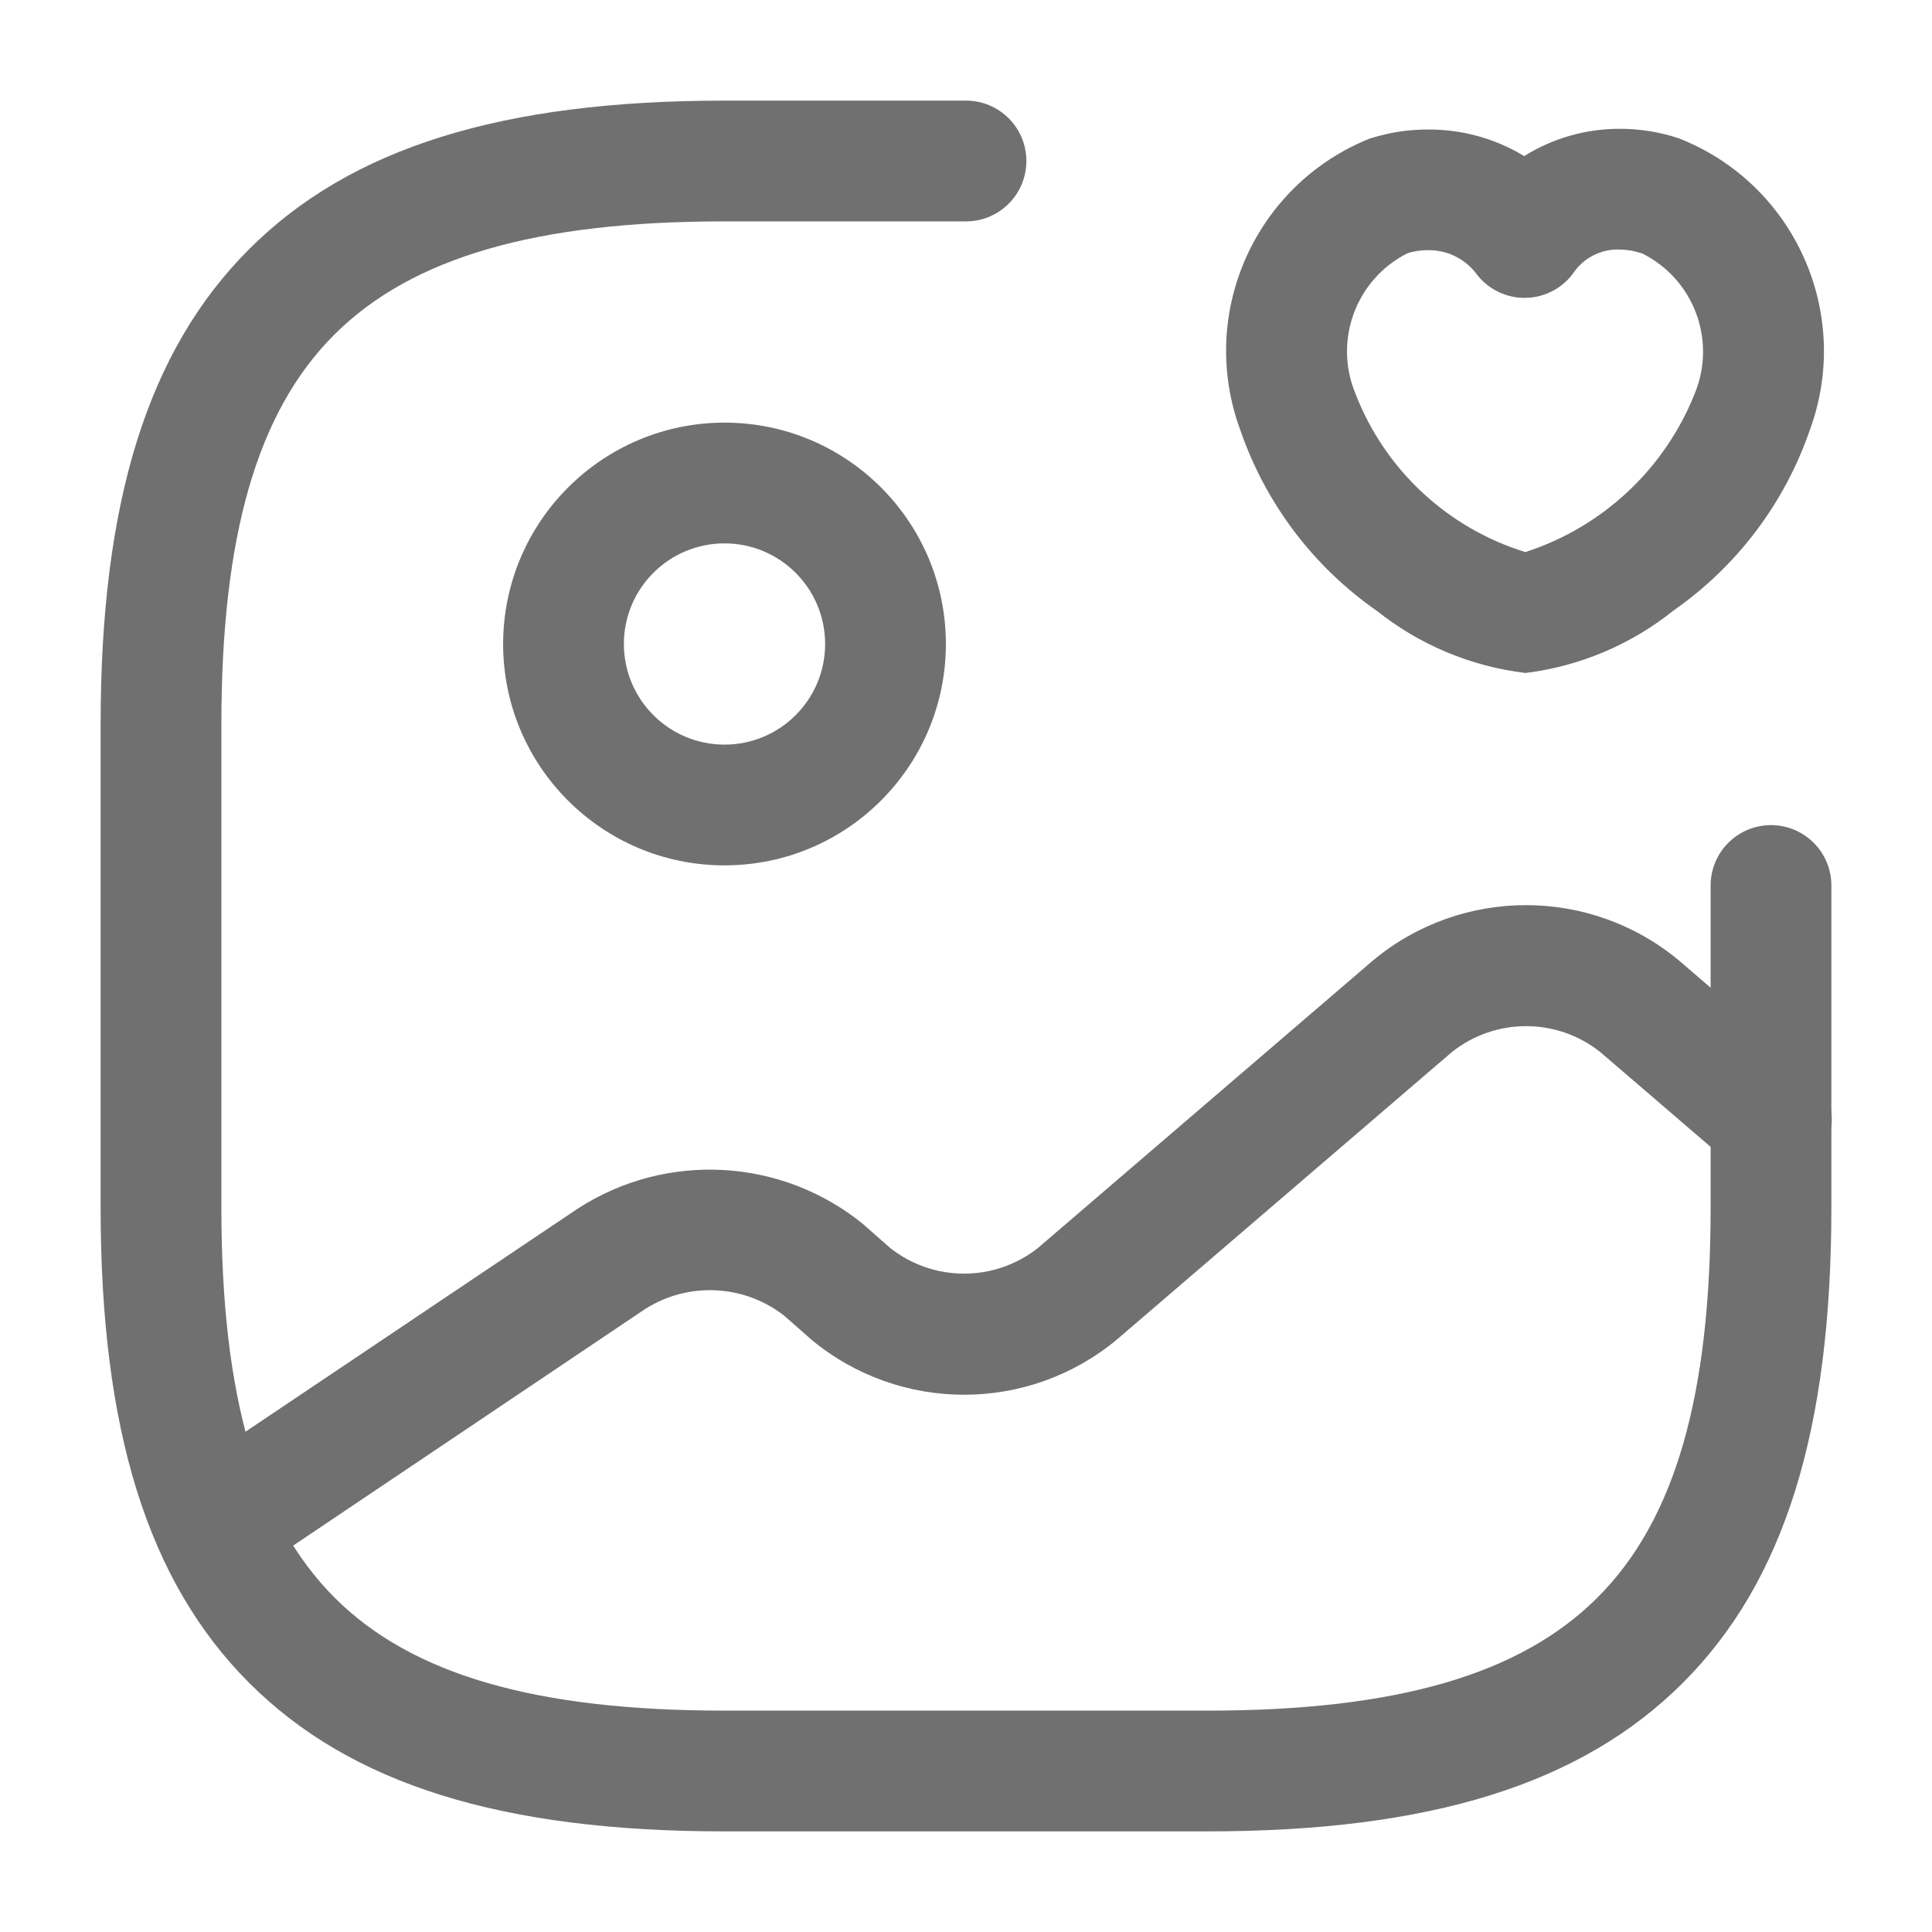
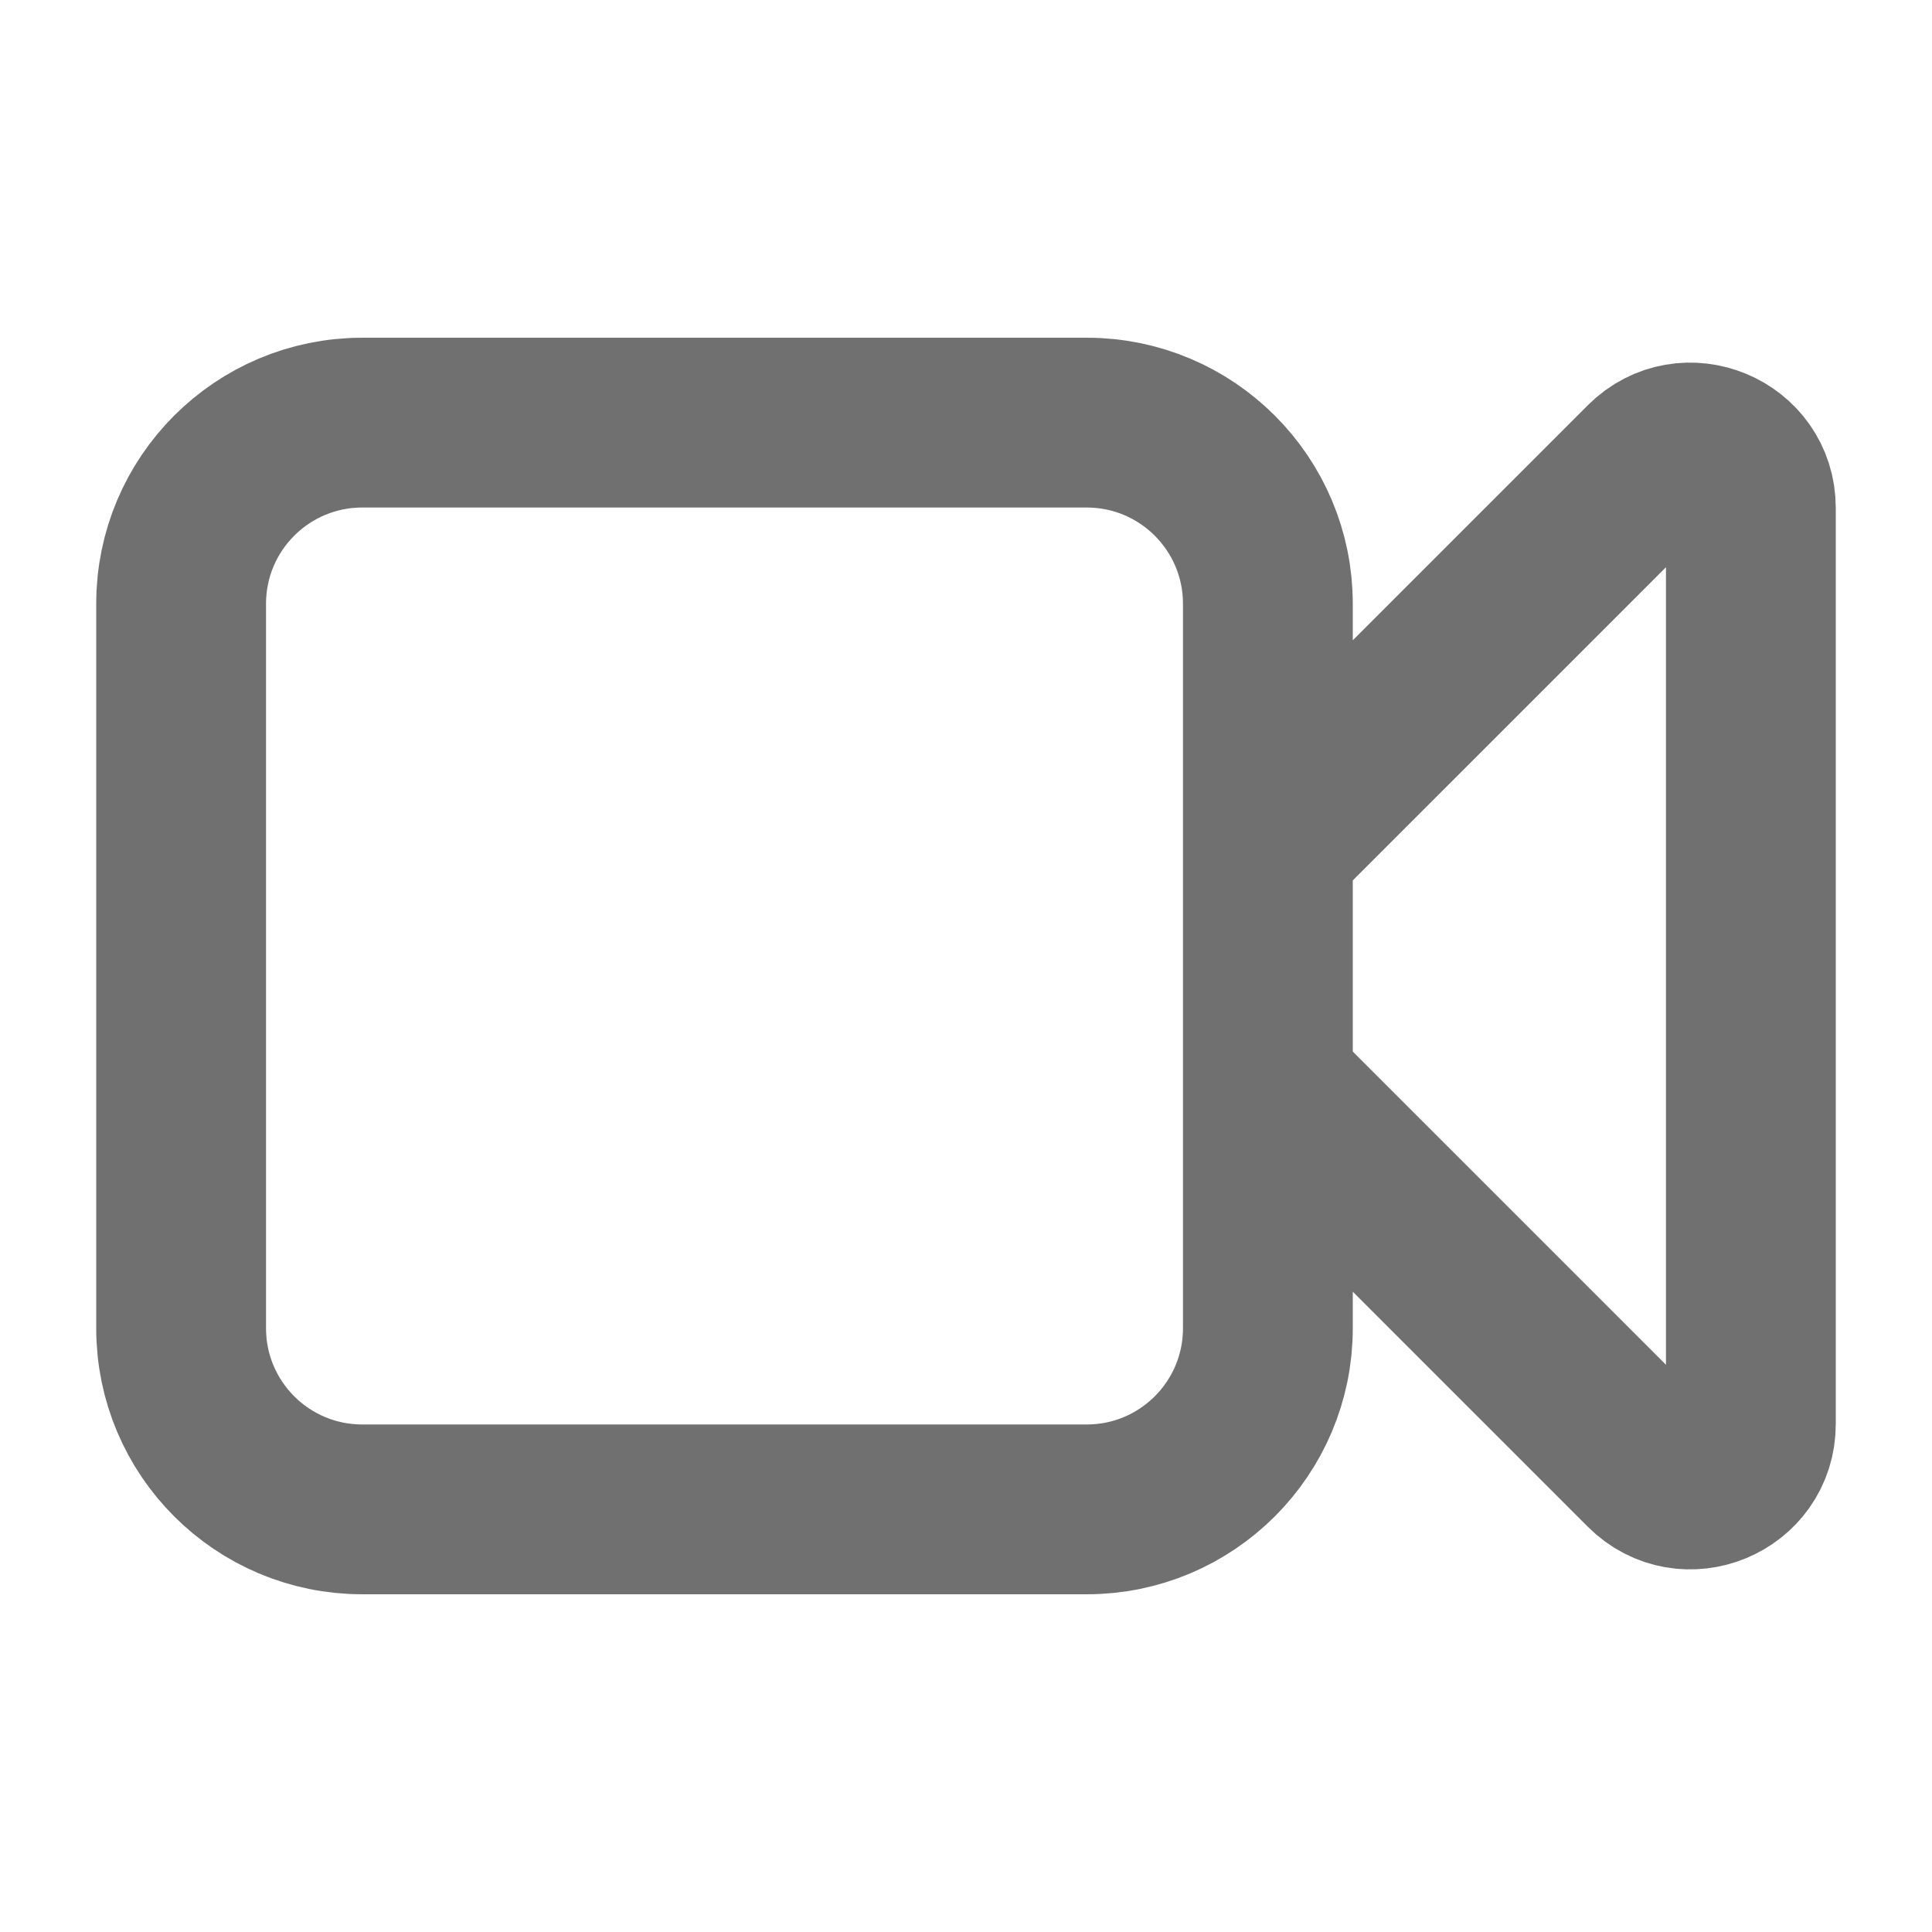
- <svg xmlns="http://www.w3.org/2000/svg" t="1704536336885" class="icon" viewBox="0 0 1024 1024" version="1.1" p-id="12953" width="200" height="200">
-   <path d="M384 224A117.333 117.333 0 1 1 266.667 341.333 117.461 117.461 0 0 1 384 224z m0 170.667A53.333 53.333 0 1 0 330.667 341.333 53.376 53.376 0 0 0 384 394.667z" p-id="12954" fill="#707070" />
-   <path d="M640 970.667H384c-118.187 0-198.272-25.003-251.947-78.72S53.333 758.187 53.333 640V384c0-118.187 25.003-198.272 78.72-251.947S265.813 53.333 384 53.333h128a32 32 0 0 1 32 32 32 32 0 0 1-32 32H384c-100.096 0-165.803 19.2-206.72 59.947S117.333 283.904 117.333 384v256c0 100.096 19.072 165.803 59.947 206.72S283.904 906.667 384 906.667h256c100.096 0 165.803-19.072 206.72-59.947S906.667 740.096 906.667 640v-170.667a32 32 0 0 1 64 0v170.667c0 118.187-25.003 198.272-78.72 251.947S758.187 970.667 640 970.667z" p-id="12955" fill="#707070" />
-   <path d="M808.533 356.693a156.245 156.245 0 0 1-78.677-32.853 193.365 193.365 0 0 1-72.533-96.085 121.216 121.216 0 0 1 69.248-154.539h0.213a99.115 99.115 0 0 1 29.867-4.565 96.939 96.939 0 0 1 51.2 14.08 95.232 95.232 0 0 1 50.645-14.464 99.072 99.072 0 0 1 31.189 4.992 121.131 121.131 0 0 1 69.632 154.453 193.28 193.28 0 0 1-72.149 95.744 156.203 156.203 0 0 1-78.635 33.237z m-62.379-222.549a58.283 58.283 0 0 0-27.861 74.197 141.141 141.141 0 0 0 90.155 84.267 144.384 144.384 0 0 0 89.899-84.267 58.155 58.155 0 0 0-28.331-74.197h-0.341a35.669 35.669 0 0 0-11.179-1.877 28.373 28.373 0 0 0-23.808 11.349 32 32 0 0 1-52.523 1.067 31.445 31.445 0 0 0-25.6-12.075 35.755 35.755 0 0 0-10.411 1.536zM113.92 840.405a31.957 31.957 0 0 1-26.581-14.165 32 32 0 0 1 8.533-44.416l210.347-141.227a128.811 128.811 0 0 1 151.339 8.277l0.256 0.256 13.909 12.245a63.147 63.147 0 0 0 78.507 0l177.493-152.32a126.763 126.763 0 0 1 162.133 0l69.547 59.733a32 32 0 1 1-41.685 48.555l-69.547-59.733a63.147 63.147 0 0 0-78.635 0l-177.493 152.32a126.763 126.763 0 0 1-162.133 0l-0.256-0.256-13.909-12.245a64 64 0 0 0-73.856-3.584l-210.133 141.227a31.872 31.872 0 0 1-17.835 5.333z" p-id="12956" fill="#707070" />
+ <svg xmlns="http://www.w3.org/2000/svg" width="1024" height="1024" viewBox="0 0 1024 1024" fill="none">
+   <path d="M672 448L873.373 246.627C893.531 226.468 928 240.746 928 269.255V754.745C928 783.254 893.531 797.531 873.373 777.373L672 576M192 800H576C629.019 800 672 757.019 672 704V320C672 266.981 629.019 224 576 224H192C138.981 224 96 266.981 96 320V704C96 757.019 138.981 800 192 800Z" stroke="#707070" stroke-width="90" stroke-linecap="round" stroke-linejoin="round" />
</svg>
